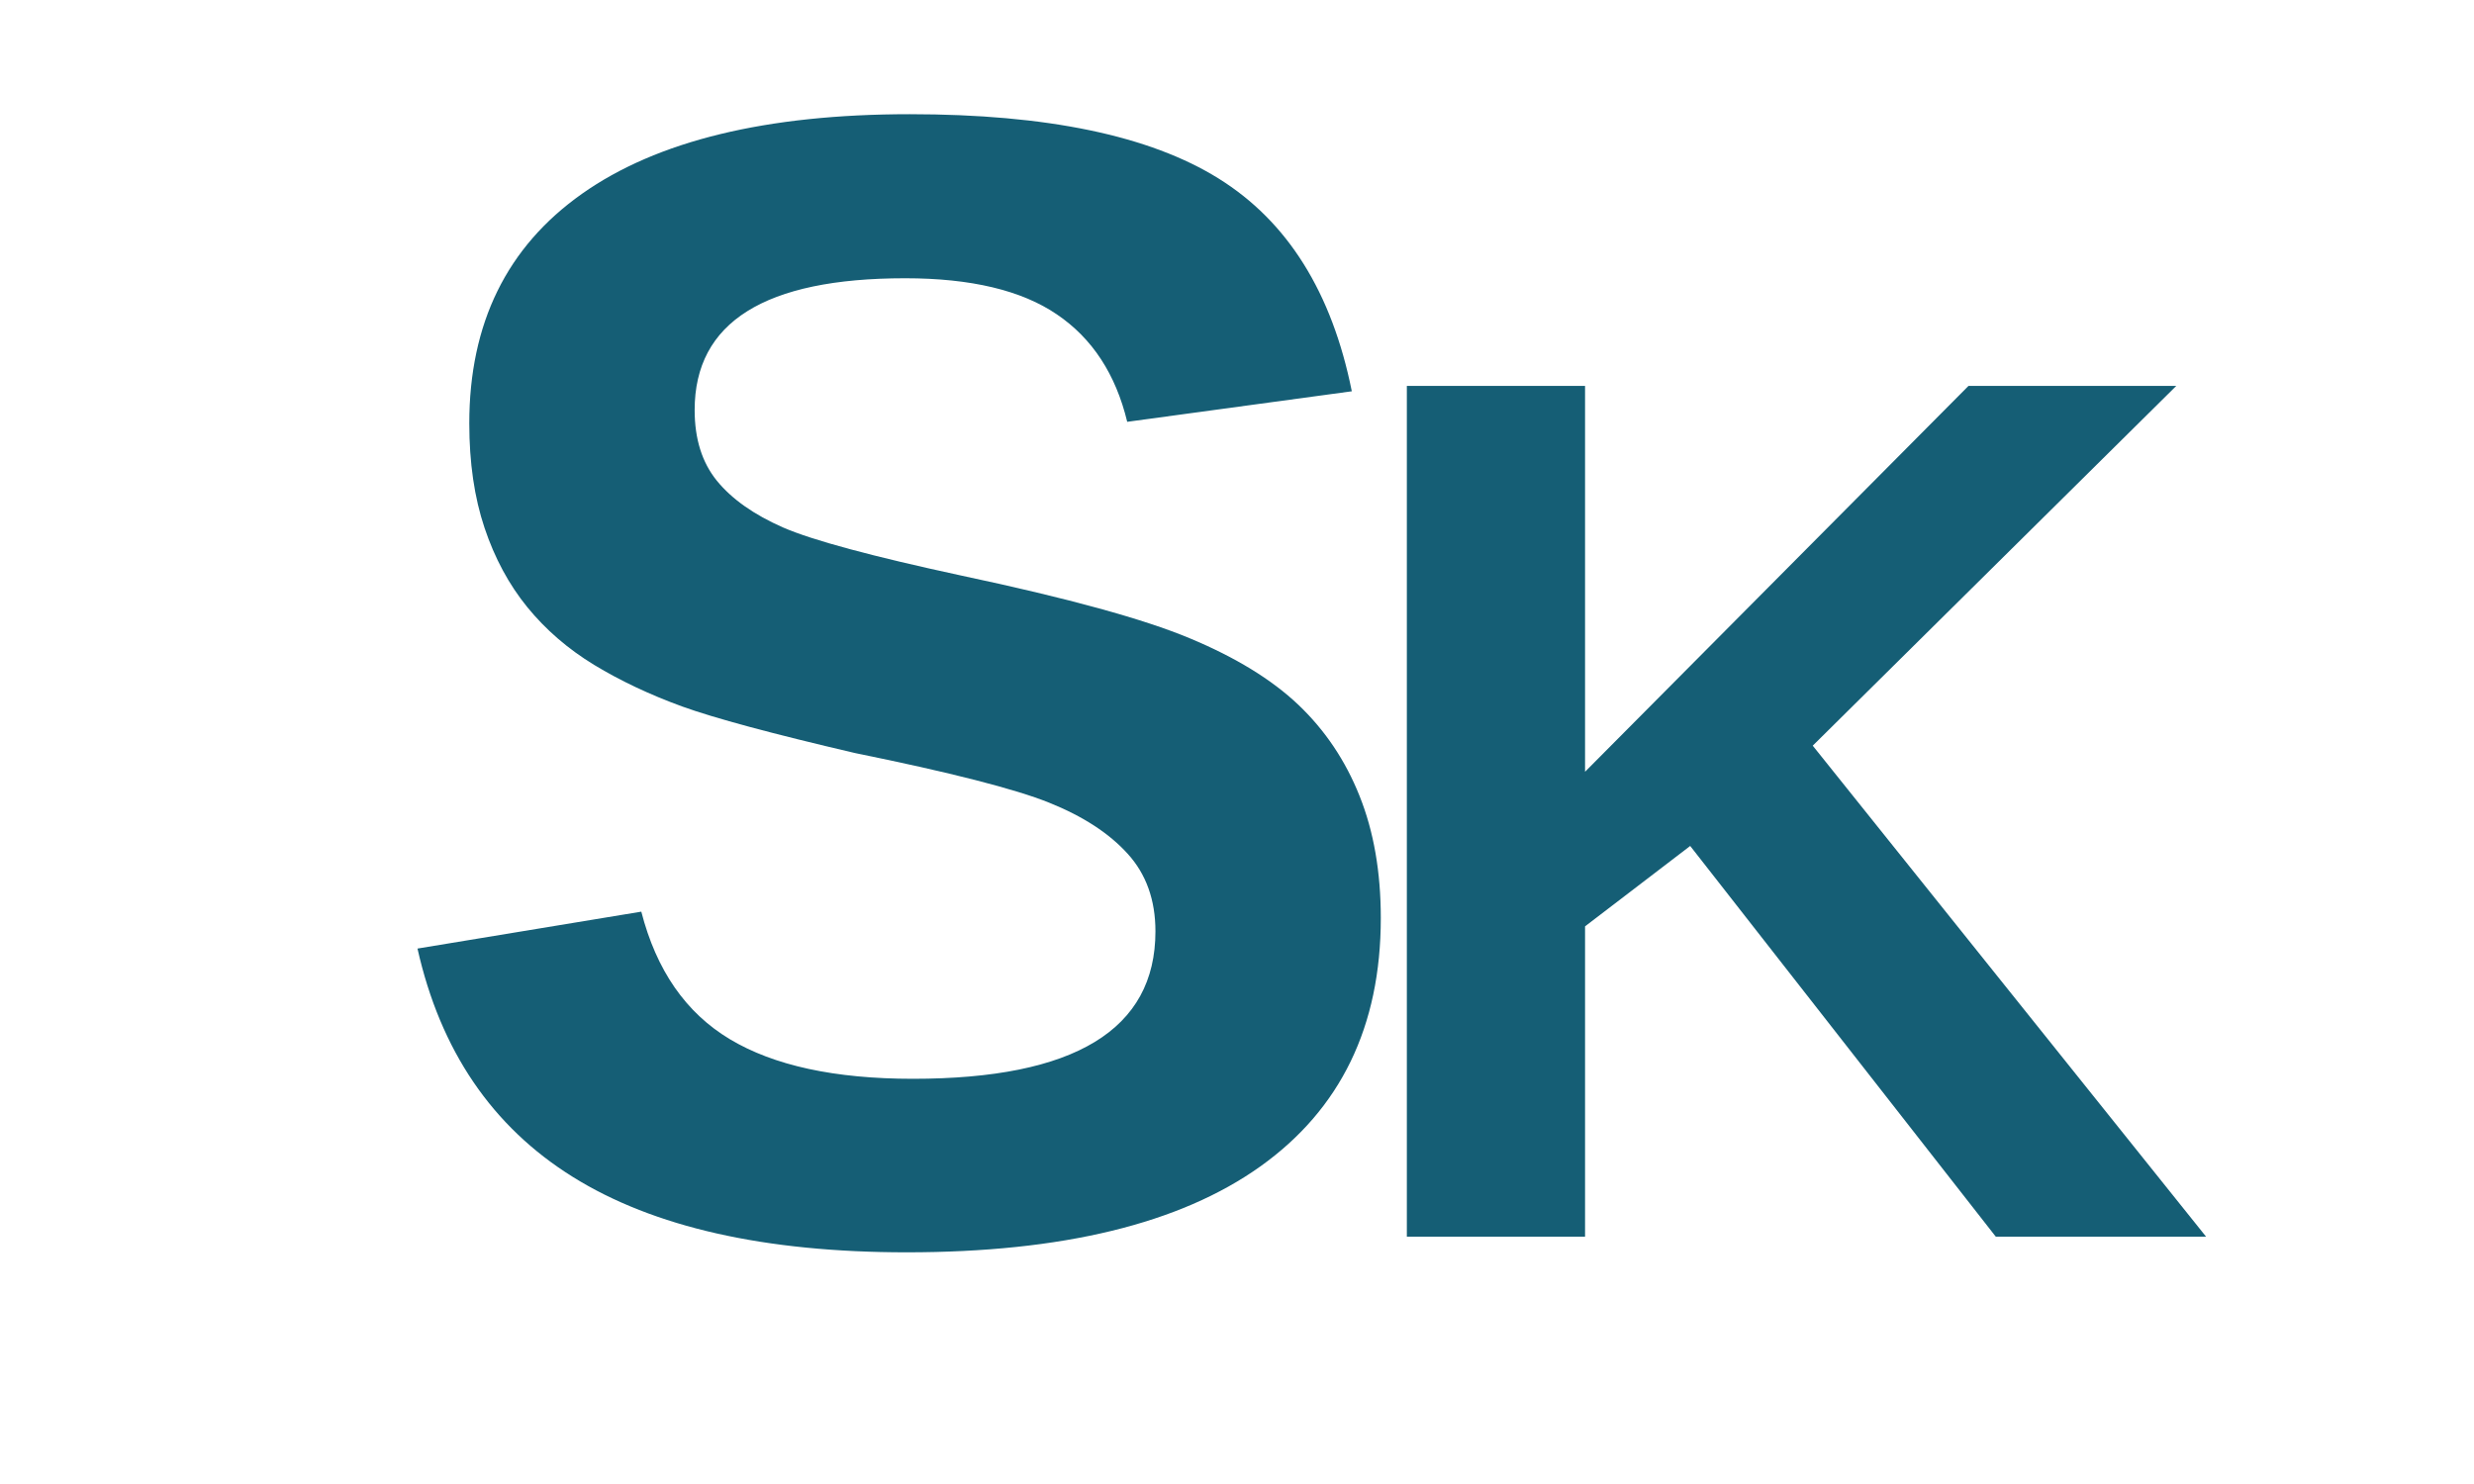
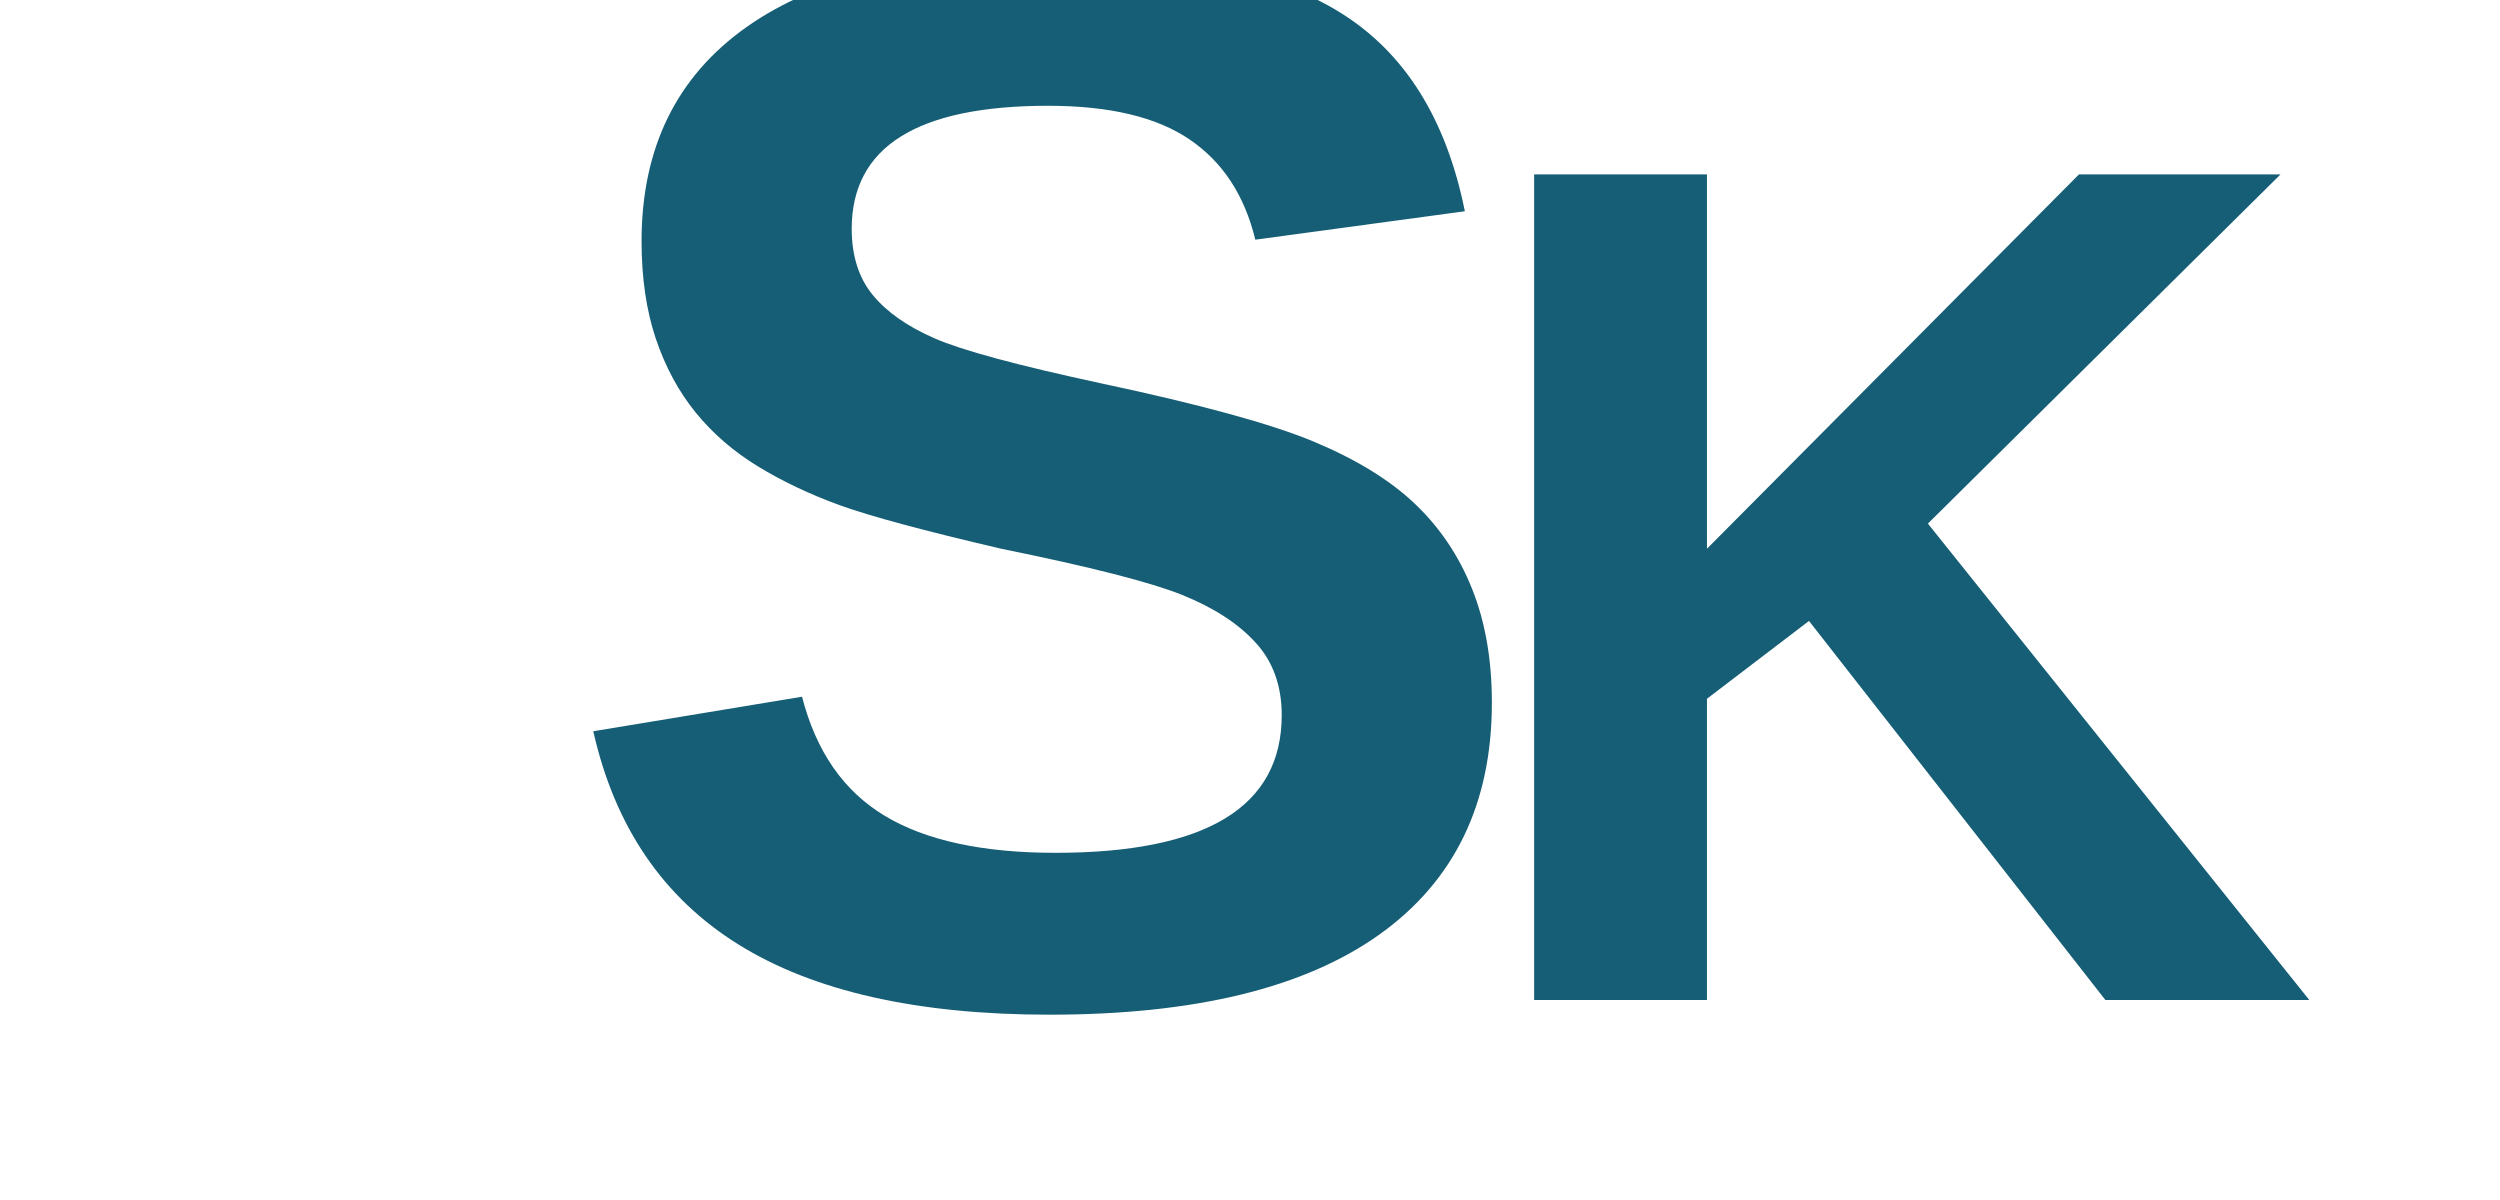
- <svg xmlns="http://www.w3.org/2000/svg" width="200" height="120" viewBox="0 0 200 120">
+ <svg xmlns="http://www.w3.org/2000/svg" width="250" height="120" viewBox="0 0 200 120">
  <text font-family="Arial, sans-serif" font-weight="900">
-     <tspan x="30" y="100" font-size="130" fill="#155e75">S</tspan>
-     <tspan dx="-13" font-size="100" fill="#155e75">K</tspan>
+     <tspan x="30" y="100" font-size="150" fill="#155e75">S</tspan>
+     <tspan dx="-13" font-size="120" fill="#155e75">K</tspan>
  </text>
</svg>
